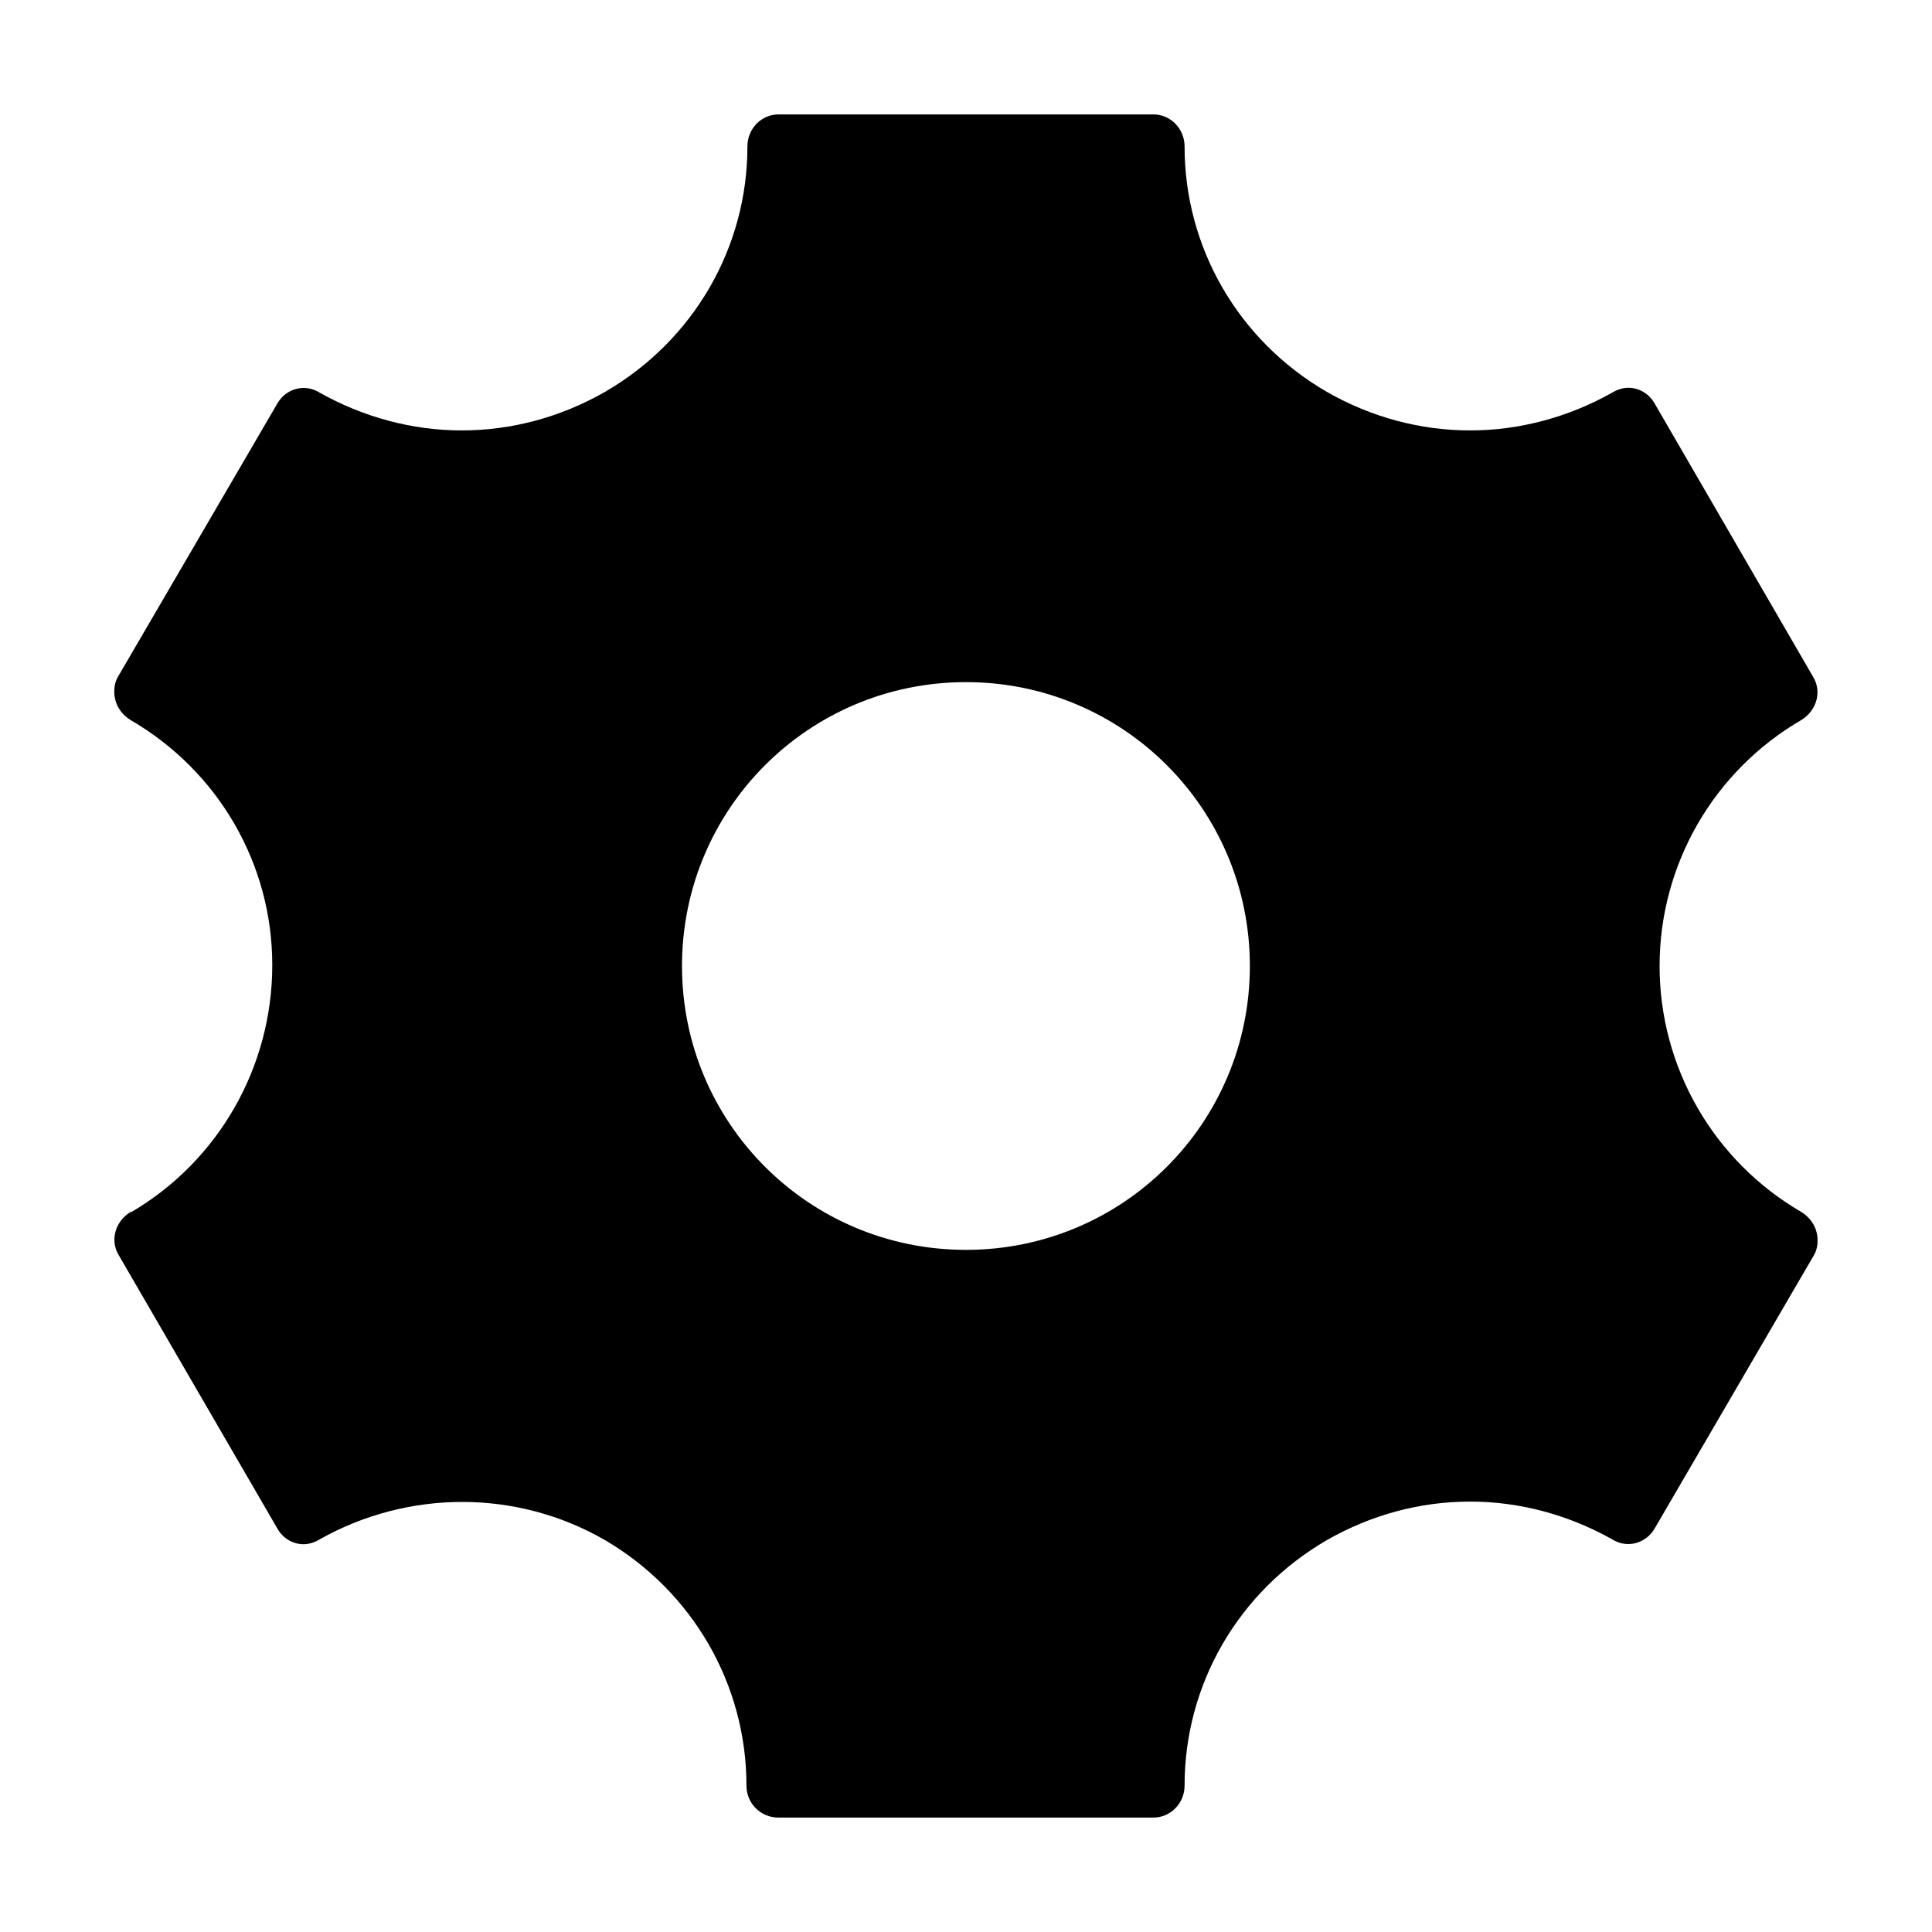
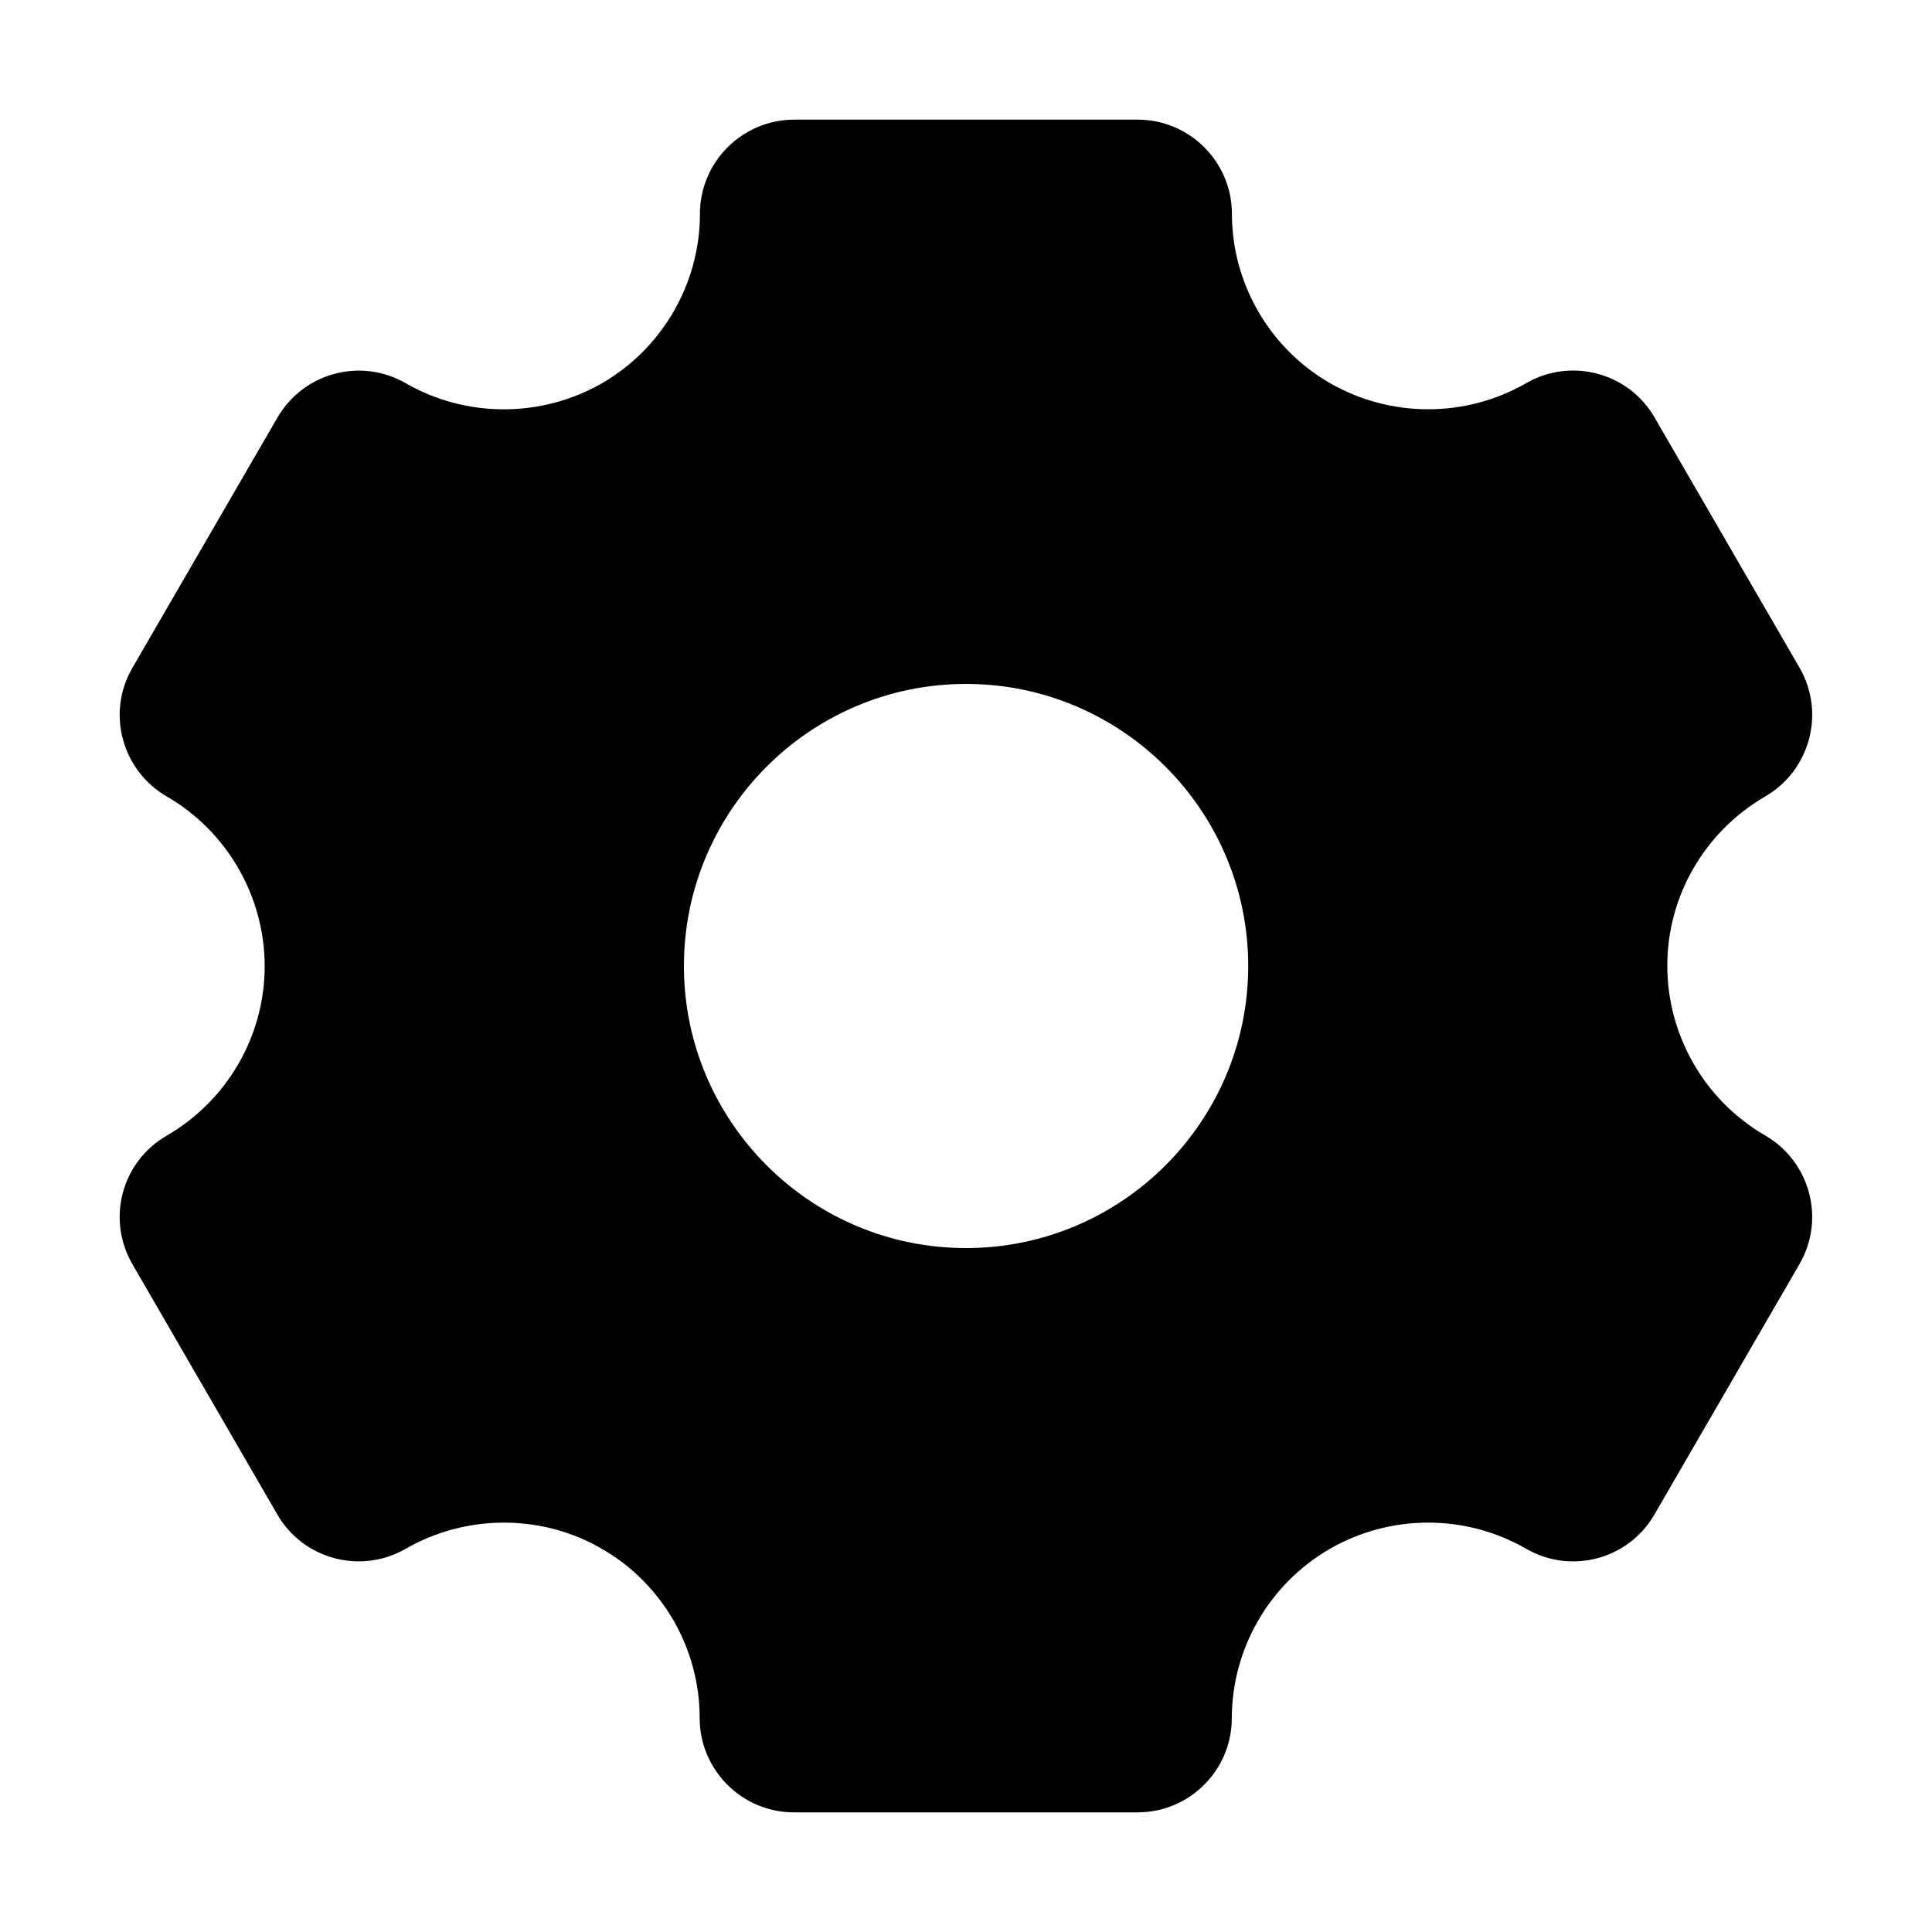
<svg xmlns="http://www.w3.org/2000/svg" width="14" height="14" viewBox="0 0 14 14" fill="none">
-   <path d="M13.054 8.783C12.417 8.413 12.026 7.734 12.026 7C12.026 6.266 12.417 5.587 13.054 5.217C13.164 5.149 13.205 5.011 13.137 4.902L11.992 2.927C11.95 2.851 11.875 2.81 11.8 2.81C11.758 2.81 11.717 2.824 11.683 2.845C11.367 3.023 11.011 3.119 10.654 3.119C10.291 3.119 9.934 3.023 9.612 2.838C8.974 2.467 8.584 1.795 8.584 1.062C8.584 0.931 8.481 0.829 8.357 0.829H5.642C5.518 0.829 5.416 0.931 5.416 1.062C5.416 1.795 5.025 2.467 4.387 2.838C4.065 3.023 3.708 3.119 3.345 3.119C2.988 3.119 2.632 3.023 2.316 2.845C2.206 2.776 2.069 2.817 2.008 2.927L0.856 4.902C0.835 4.936 0.828 4.977 0.828 5.011C0.828 5.094 0.869 5.169 0.945 5.217C1.582 5.587 1.973 6.259 1.973 6.993C1.973 7.734 1.582 8.413 0.952 8.783H0.945C0.835 8.851 0.794 8.989 0.862 9.098L2.008 11.073C2.049 11.149 2.124 11.19 2.2 11.19C2.241 11.19 2.282 11.176 2.316 11.155C2.961 10.792 3.749 10.792 4.387 11.162C5.018 11.533 5.409 12.205 5.409 12.938C5.409 13.069 5.512 13.171 5.642 13.171H8.357C8.481 13.171 8.584 13.069 8.584 12.938C8.584 12.205 8.974 11.533 9.612 11.162C9.934 10.977 10.291 10.881 10.654 10.881C11.011 10.881 11.367 10.977 11.683 11.155C11.793 11.224 11.93 11.183 11.992 11.073L13.143 9.098C13.164 9.064 13.171 9.023 13.171 8.989C13.171 8.906 13.13 8.831 13.054 8.783ZM7 9.057C5.861 9.057 4.942 8.138 4.942 7C4.942 5.862 5.861 4.943 7 4.943C8.138 4.943 9.057 5.862 9.057 7C9.057 8.138 8.138 9.057 7 9.057Z" fill="currentColor" />
+   <path d="M8.244 0.867C8.62 0.867 8.927 1.173 8.927 1.55C8.927 2.052 9.198 2.521 9.632 2.773C10.073 3.029 10.62 3.03 11.06 2.776C11.385 2.589 11.802 2.7 11.989 3.024L13.041 4.84C13.228 5.164 13.117 5.581 12.794 5.77C12.351 6.026 12.081 6.496 12.082 6.999C12.082 7.504 12.354 7.975 12.791 8.228C13.117 8.417 13.228 8.833 13.041 9.158L11.988 10.976C11.8 11.3 11.384 11.411 11.059 11.223C10.619 10.969 10.073 10.971 9.634 11.225C9.197 11.479 8.927 11.947 8.926 12.451C8.926 12.827 8.62 13.133 8.244 13.133H5.753C5.377 13.133 5.071 12.827 5.07 12.451C5.071 11.947 4.801 11.478 4.366 11.226C4.364 11.225 4.362 11.224 4.36 11.223L4.359 11.222C3.926 10.971 3.38 10.97 2.94 11.223C2.614 11.411 2.197 11.299 2.01 10.975L0.959 9.16C0.868 9.002 0.844 8.819 0.89 8.644C0.937 8.468 1.05 8.321 1.207 8.23C1.649 7.974 1.919 7.503 1.918 6.999C1.917 6.495 1.645 6.024 1.209 5.772C0.882 5.582 0.771 5.166 0.958 4.842L2.011 3.025C2.199 2.701 2.615 2.589 2.94 2.777C3.38 3.03 3.926 3.029 4.366 2.775C4.802 2.521 5.072 2.052 5.072 1.55C5.072 1.173 5.379 0.867 5.756 0.867H8.244ZM7 4.956C5.873 4.956 4.956 5.873 4.956 7C4.956 8.127 5.873 9.044 7 9.044C8.128 9.044 9.045 8.127 9.045 7C9.045 5.873 8.128 4.956 7 4.956Z" fill="currentColor" />
</svg>
